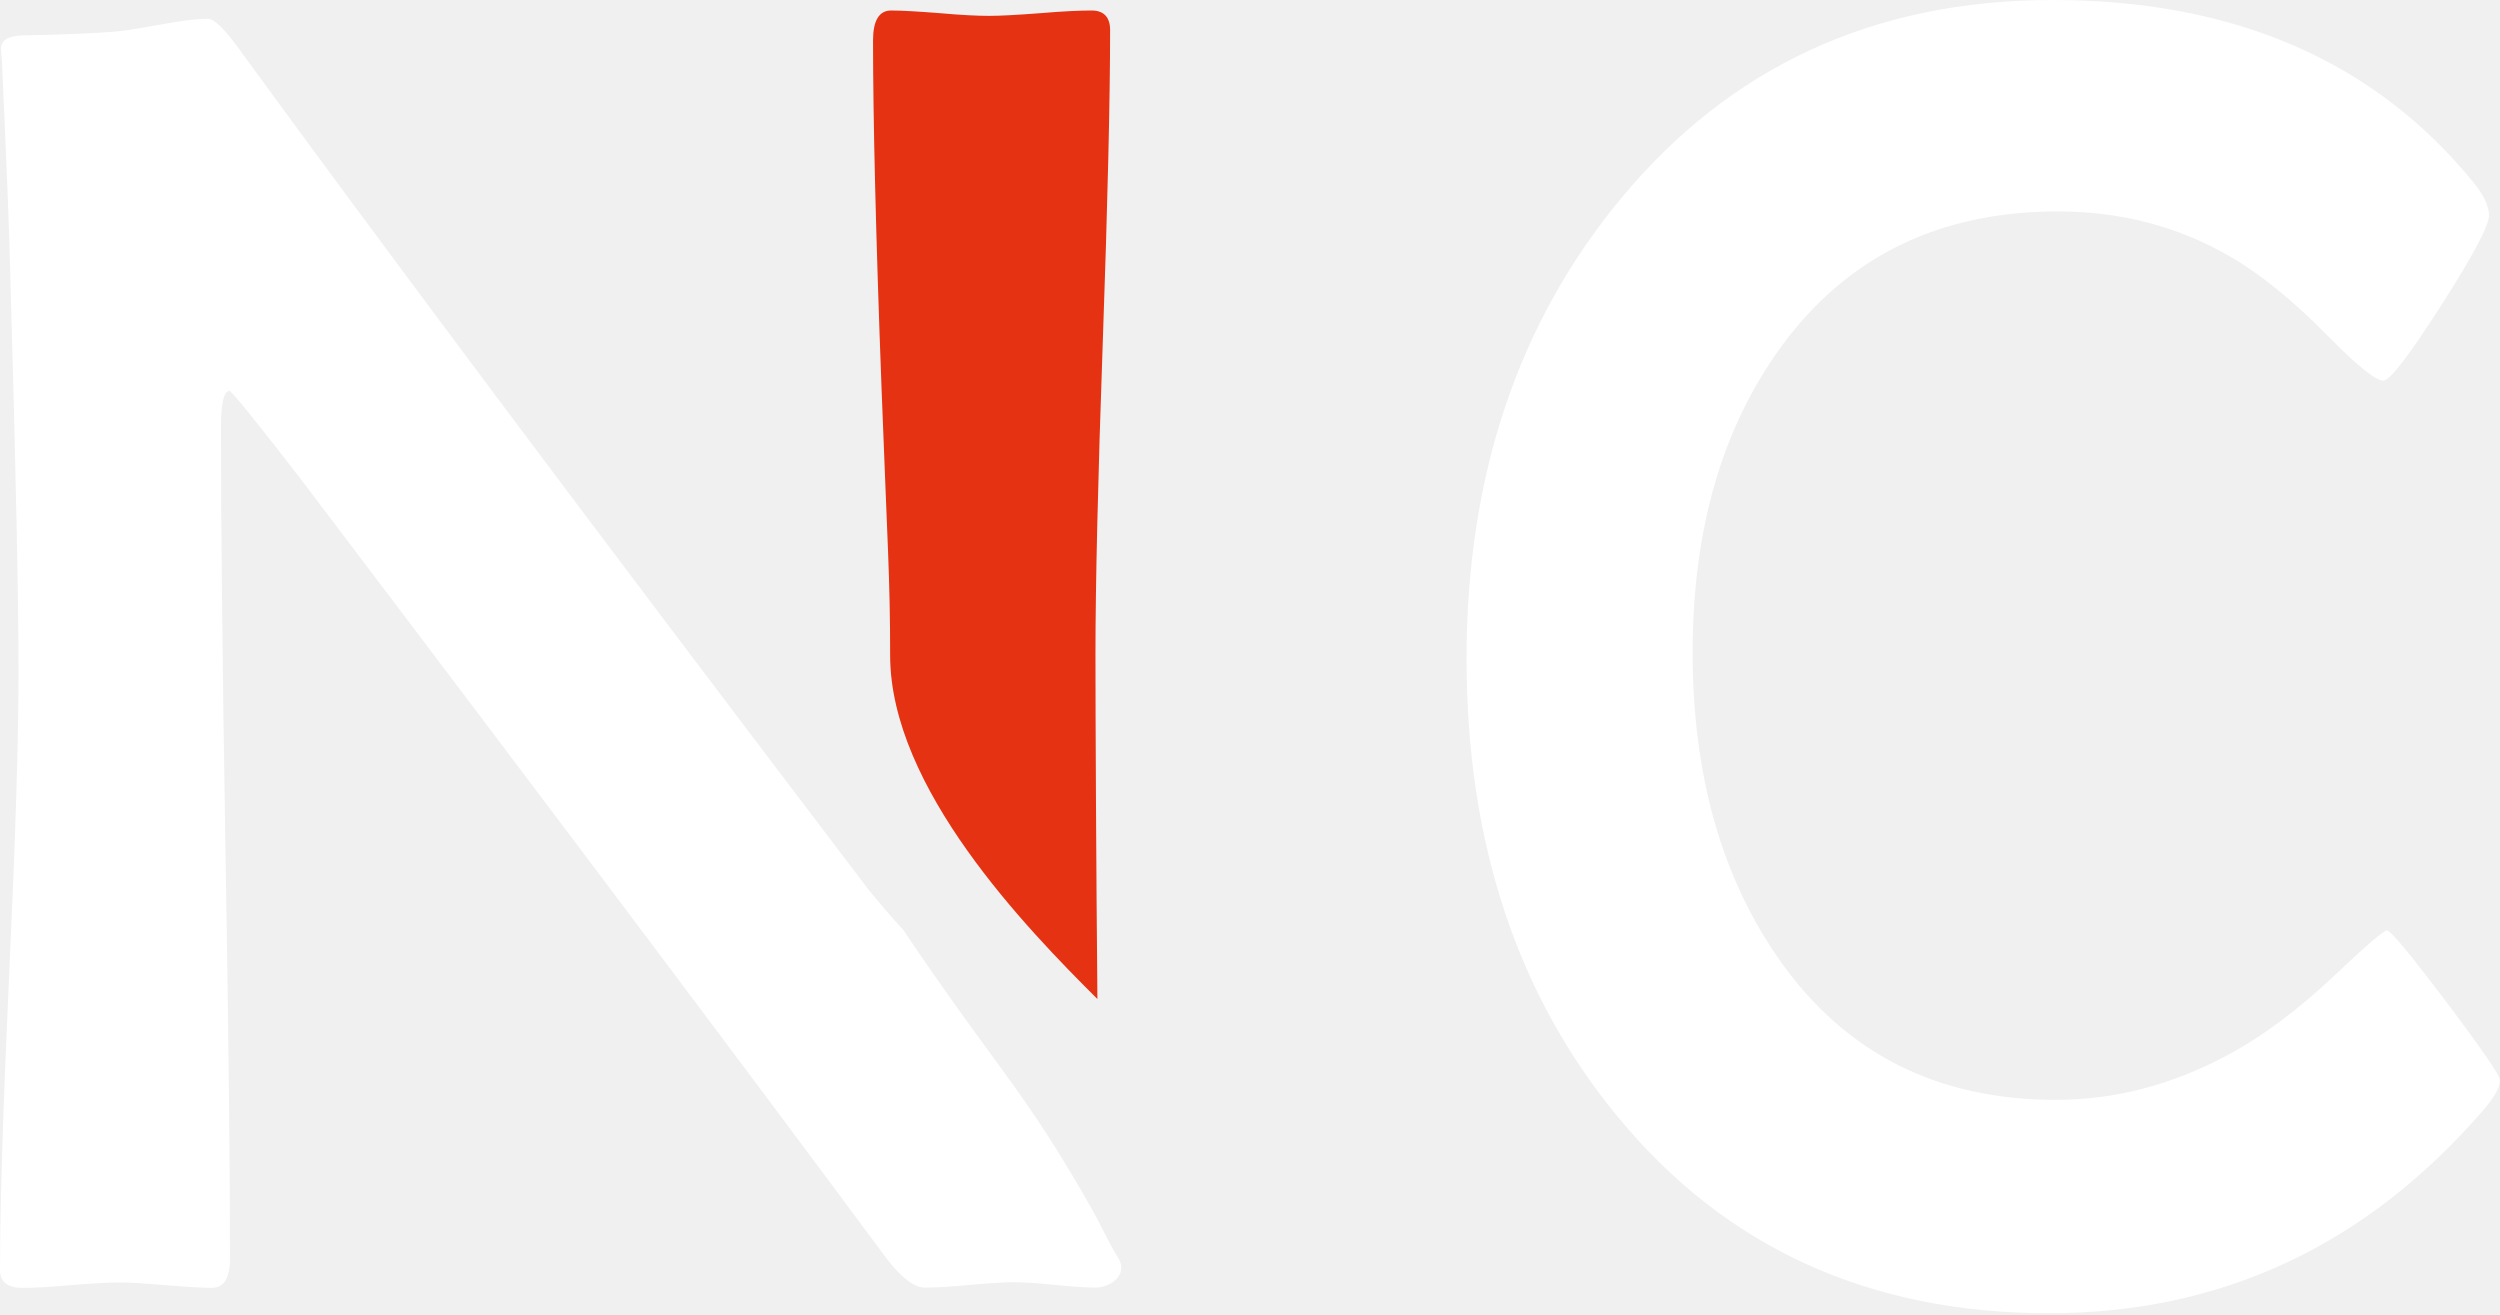
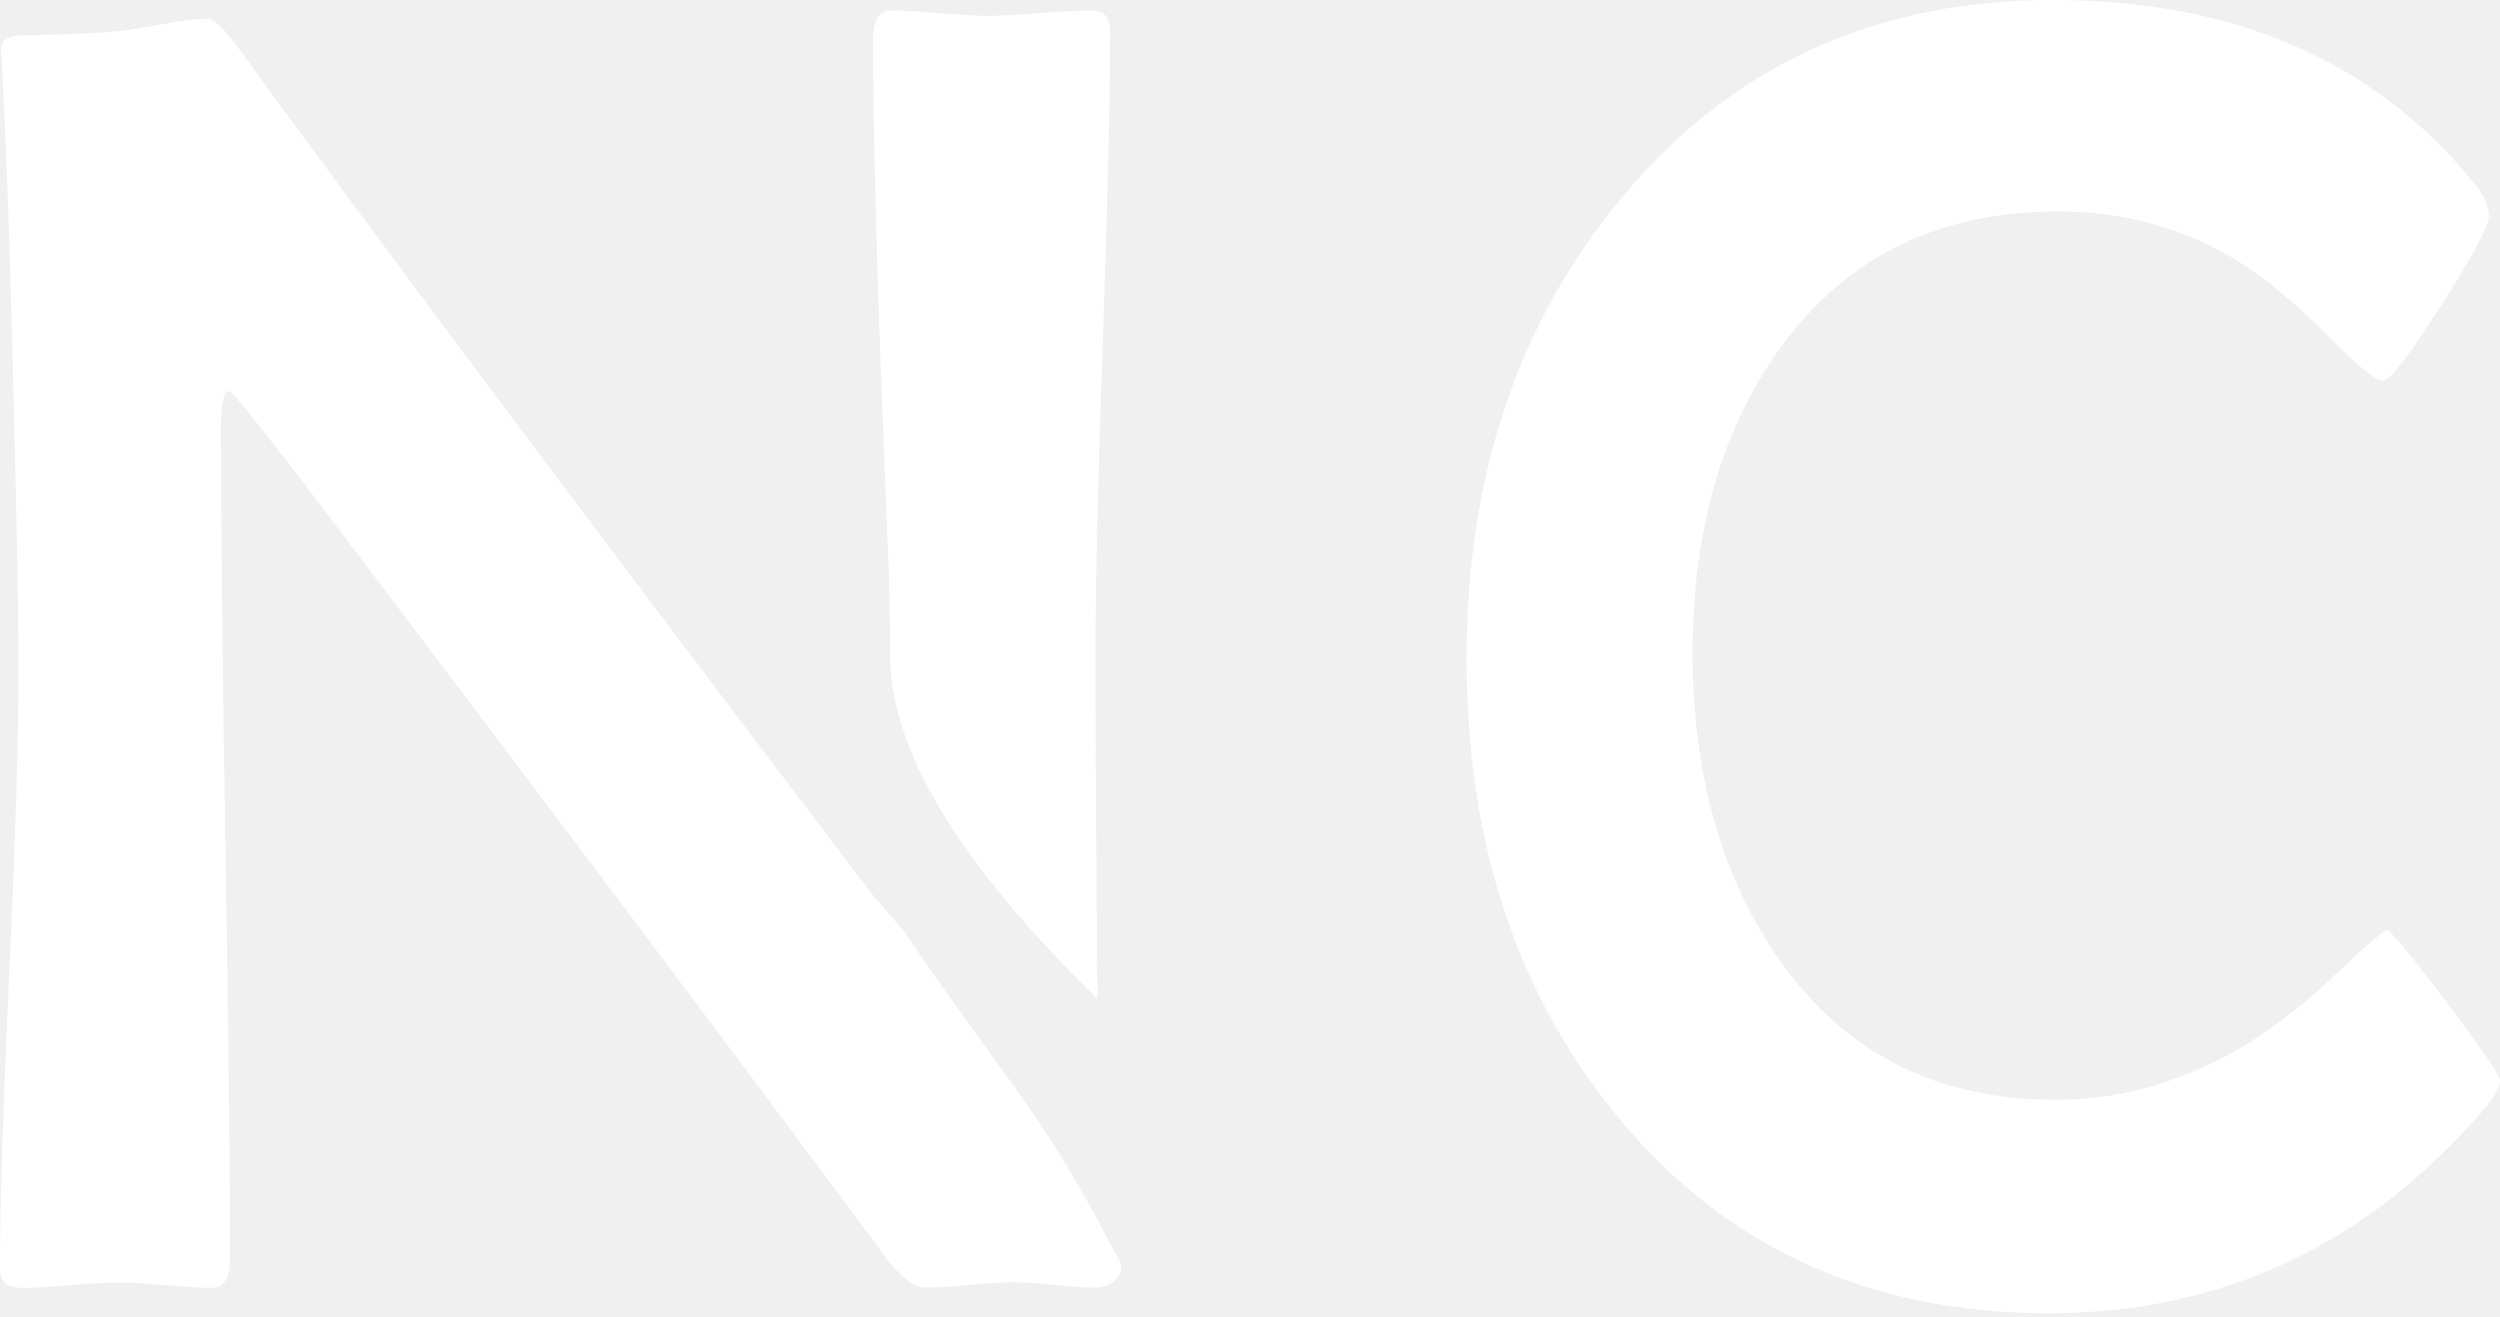
- <svg xmlns="http://www.w3.org/2000/svg" width="500" height="263" fill="none">
-   <path d="M222.021 6.006c0 13.77-.488 34.57-1.464 62.353-.977 27.784-1.465 48.633-1.465 62.452 0 13.037.146 42.919.39 68.994-14.111-14.063-41.455-42.188-41.455-68.75 0-15.576-.537-22.022-1.709-53.174-1.172-31.153-1.709-54.395-1.709-69.824 0-3.955 1.221-5.957 3.614-5.957 2.148 0 5.371.195 9.765.537 4.395.39 7.666.537 9.815.537 2.295 0 5.713-.195 10.254-.537 4.589-.39 7.959-.537 10.254-.537 2.392 0 3.71 1.27 3.71 3.906z" fill="#E53212" />
-   <path d="M500 216.064c0 1.416-1.172 3.467-3.418 6.055-23.389 27.002-52.295 40.527-86.816 40.527-35.938 0-64.698-13.134-86.231-39.306-20.166-24.463-30.224-54.932-30.224-91.602 0-36.572 10.351-67.187 30.761-91.894C345.947 13.379 374.707 0 410.547 0c36.328 0 64.502 12.207 84.375 36.768 1.953 2.441 2.881 4.638 2.881 6.298 0 2.002-3.174 8.057-9.571 18.018-6.396 10.01-10.253 15.039-11.572 15.039-1.514 0-5.224-2.979-10.986-8.838-7.031-7.178-13.721-12.597-19.971-16.162-10.303-5.908-21.68-8.838-34.131-8.838-23.73 0-42.187 9.033-55.371 27.1-11.767 16.162-17.676 36.523-17.676 61.133 0 24.511 5.811 45.068 17.481 61.621 13.135 18.603 31.543 27.832 55.176 27.832 11.767 0 23.095-2.979 34.033-8.789 7.178-3.809 14.502-9.278 21.924-16.309 6.201-5.859 9.619-8.789 10.254-8.789.732 0 4.638 4.736 11.816 14.209 7.178 9.57 10.791 14.795 10.791 15.771zm-281.689 25.635c1.855 3.223 3.32 6.69 5.322 9.863 2.099 3.37-1.514 5.958-4.541 5.958-1.856 0-4.541-.196-8.154-.538-3.614-.39-6.397-.537-8.155-.537-1.953 0-4.883.196-8.887.537-4.003.391-6.933.538-8.886.538-2.149 0-4.639-1.905-7.617-5.713-25.831-34.864-64.844-86.866-117.286-156.055-8.154-10.547-12.89-16.455-14.16-17.578-1.172 0-1.758 2.441-1.758 7.373 0 18.457.293 46.094.88 83.057.634 36.914.927 64.599.927 83.007 0 4.004-1.22 5.957-3.613 5.957-2.002 0-5.127-.195-9.326-.537-4.15-.39-7.276-.537-9.327-.537-2.148 0-5.37.195-9.619.537-4.199.391-7.47.537-9.619.537-3.027 0-4.492-1.22-4.492-3.613 0-13.135.635-32.959 1.855-59.521 1.221-26.465 1.856-46.387 1.856-59.717 0-14.453-.537-40.576-1.611-78.272-.196-9.814-.83-24.511-1.71-44.14L.196 9.96c-.097-1.856 1.27-2.734 4.297-2.88 7.813-.147 13.867-.392 18.262-.733 1.709-.098 4.834-.635 9.521-1.465 3.907-.733 7.032-1.123 9.327-1.123 1.123 0 2.978 1.709 5.615 5.224 27.539 37.842 69.629 94.141 126.416 168.848 2.539 3.125 4.834 5.811 6.982 8.105 19.531 28.956 23.926 31.495 37.696 55.762z" fill="#fff" />
+ <svg xmlns="http://www.w3.org/2000/svg" width="340" height="179" fill="none">
+   <path d="M150.975 4.084c0 9.363-.332 23.508-.996 42.4-.665 18.893-.997 33.07-.997 42.467 0 8.865.1 29.186.266 46.916-9.596-9.562-28.189-28.687-28.189-46.75 0-10.592-.366-14.974-1.163-36.158-.796-21.184-1.162-36.988-1.162-47.48 0-2.69.83-4.051 2.457-4.051 1.461 0 3.653.133 6.641.365 2.988.266 5.213.365 6.674.365 1.56 0 3.885-.133 6.973-.365 3.121-.266 5.412-.365 6.972-.365 1.627 0 2.524.863 2.524 2.656zM340 146.924c0 .963-.797 2.357-2.324 4.117-15.905 18.361-35.561 27.559-59.035 27.559-24.438 0-43.995-8.932-58.637-26.729-13.713-16.635-20.553-37.353-20.553-62.289 0-24.87 7.039-45.687 20.918-62.488C235.244 9.098 254.801 0 279.172 0c24.703 0 43.861 8.3 57.375 25.002 1.328 1.66 1.959 3.154 1.959 4.283 0 1.361-2.158 5.479-6.508 12.252-4.35 6.807-6.973 10.227-7.869 10.227-1.029 0-3.553-2.026-7.471-6.01-4.781-4.881-9.33-8.566-13.58-10.99-7.006-4.018-14.742-6.01-23.209-6.01-16.137 0-28.687 6.143-37.652 18.428-8.002 10.99-12.02 24.836-12.02 41.57 0 16.668 3.951 30.646 11.887 41.902 8.932 12.651 21.449 18.926 37.52 18.926 8.001 0 15.705-2.025 23.142-5.976 4.881-2.59 9.861-6.309 14.908-11.09 4.217-3.985 6.541-5.977 6.973-5.977.498 0 3.154 3.221 8.035 9.662 4.881 6.508 7.338 10.061 7.338 10.725zm-191.549 17.431c1.262 2.192 2.258 4.549 3.619 6.707 1.428 2.292-1.029 4.051-3.088 4.051-1.261 0-3.087-.133-5.544-.365-2.458-.266-4.35-.365-5.545-.365-1.329 0-3.321.133-6.043.365-2.723.266-4.715.365-6.043.365-1.461 0-3.155-1.295-5.18-3.884-17.565-23.708-44.094-59.069-79.754-106.118-5.545-7.172-8.766-11.19-9.629-11.953-.797 0-1.195 1.66-1.195 5.014 0 12.55.199 31.344.598 56.478.431 25.102.63 43.928.63 56.446 0 2.722-.83 4.05-2.457 4.05-1.361 0-3.486-.132-6.341-.365-2.823-.265-4.948-.365-6.342-.365-1.461 0-3.653.133-6.541.365-2.856.266-5.08.365-6.541.365-2.059 0-3.055-.83-3.055-2.457 0-8.931.432-22.412 1.262-40.474.83-17.996 1.261-31.543 1.261-40.608 0-9.828-.365-27.591-1.095-53.224C1.295 31.709.863 21.715.266 8.367L.133 6.773C.066 5.512.996 4.914 3.055 4.814c5.312-.1 9.43-.265 12.418-.498 1.162-.066 3.287-.431 6.474-.996 2.657-.498 4.782-.763 6.342-.763.764 0 2.025 1.162 3.818 3.552 18.727 25.733 47.348 64.016 85.963 114.817 1.727 2.125 3.287 3.951 4.748 5.511 13.282 19.69 16.27 21.417 25.633 37.918z" fill="#fff" />
</svg>
